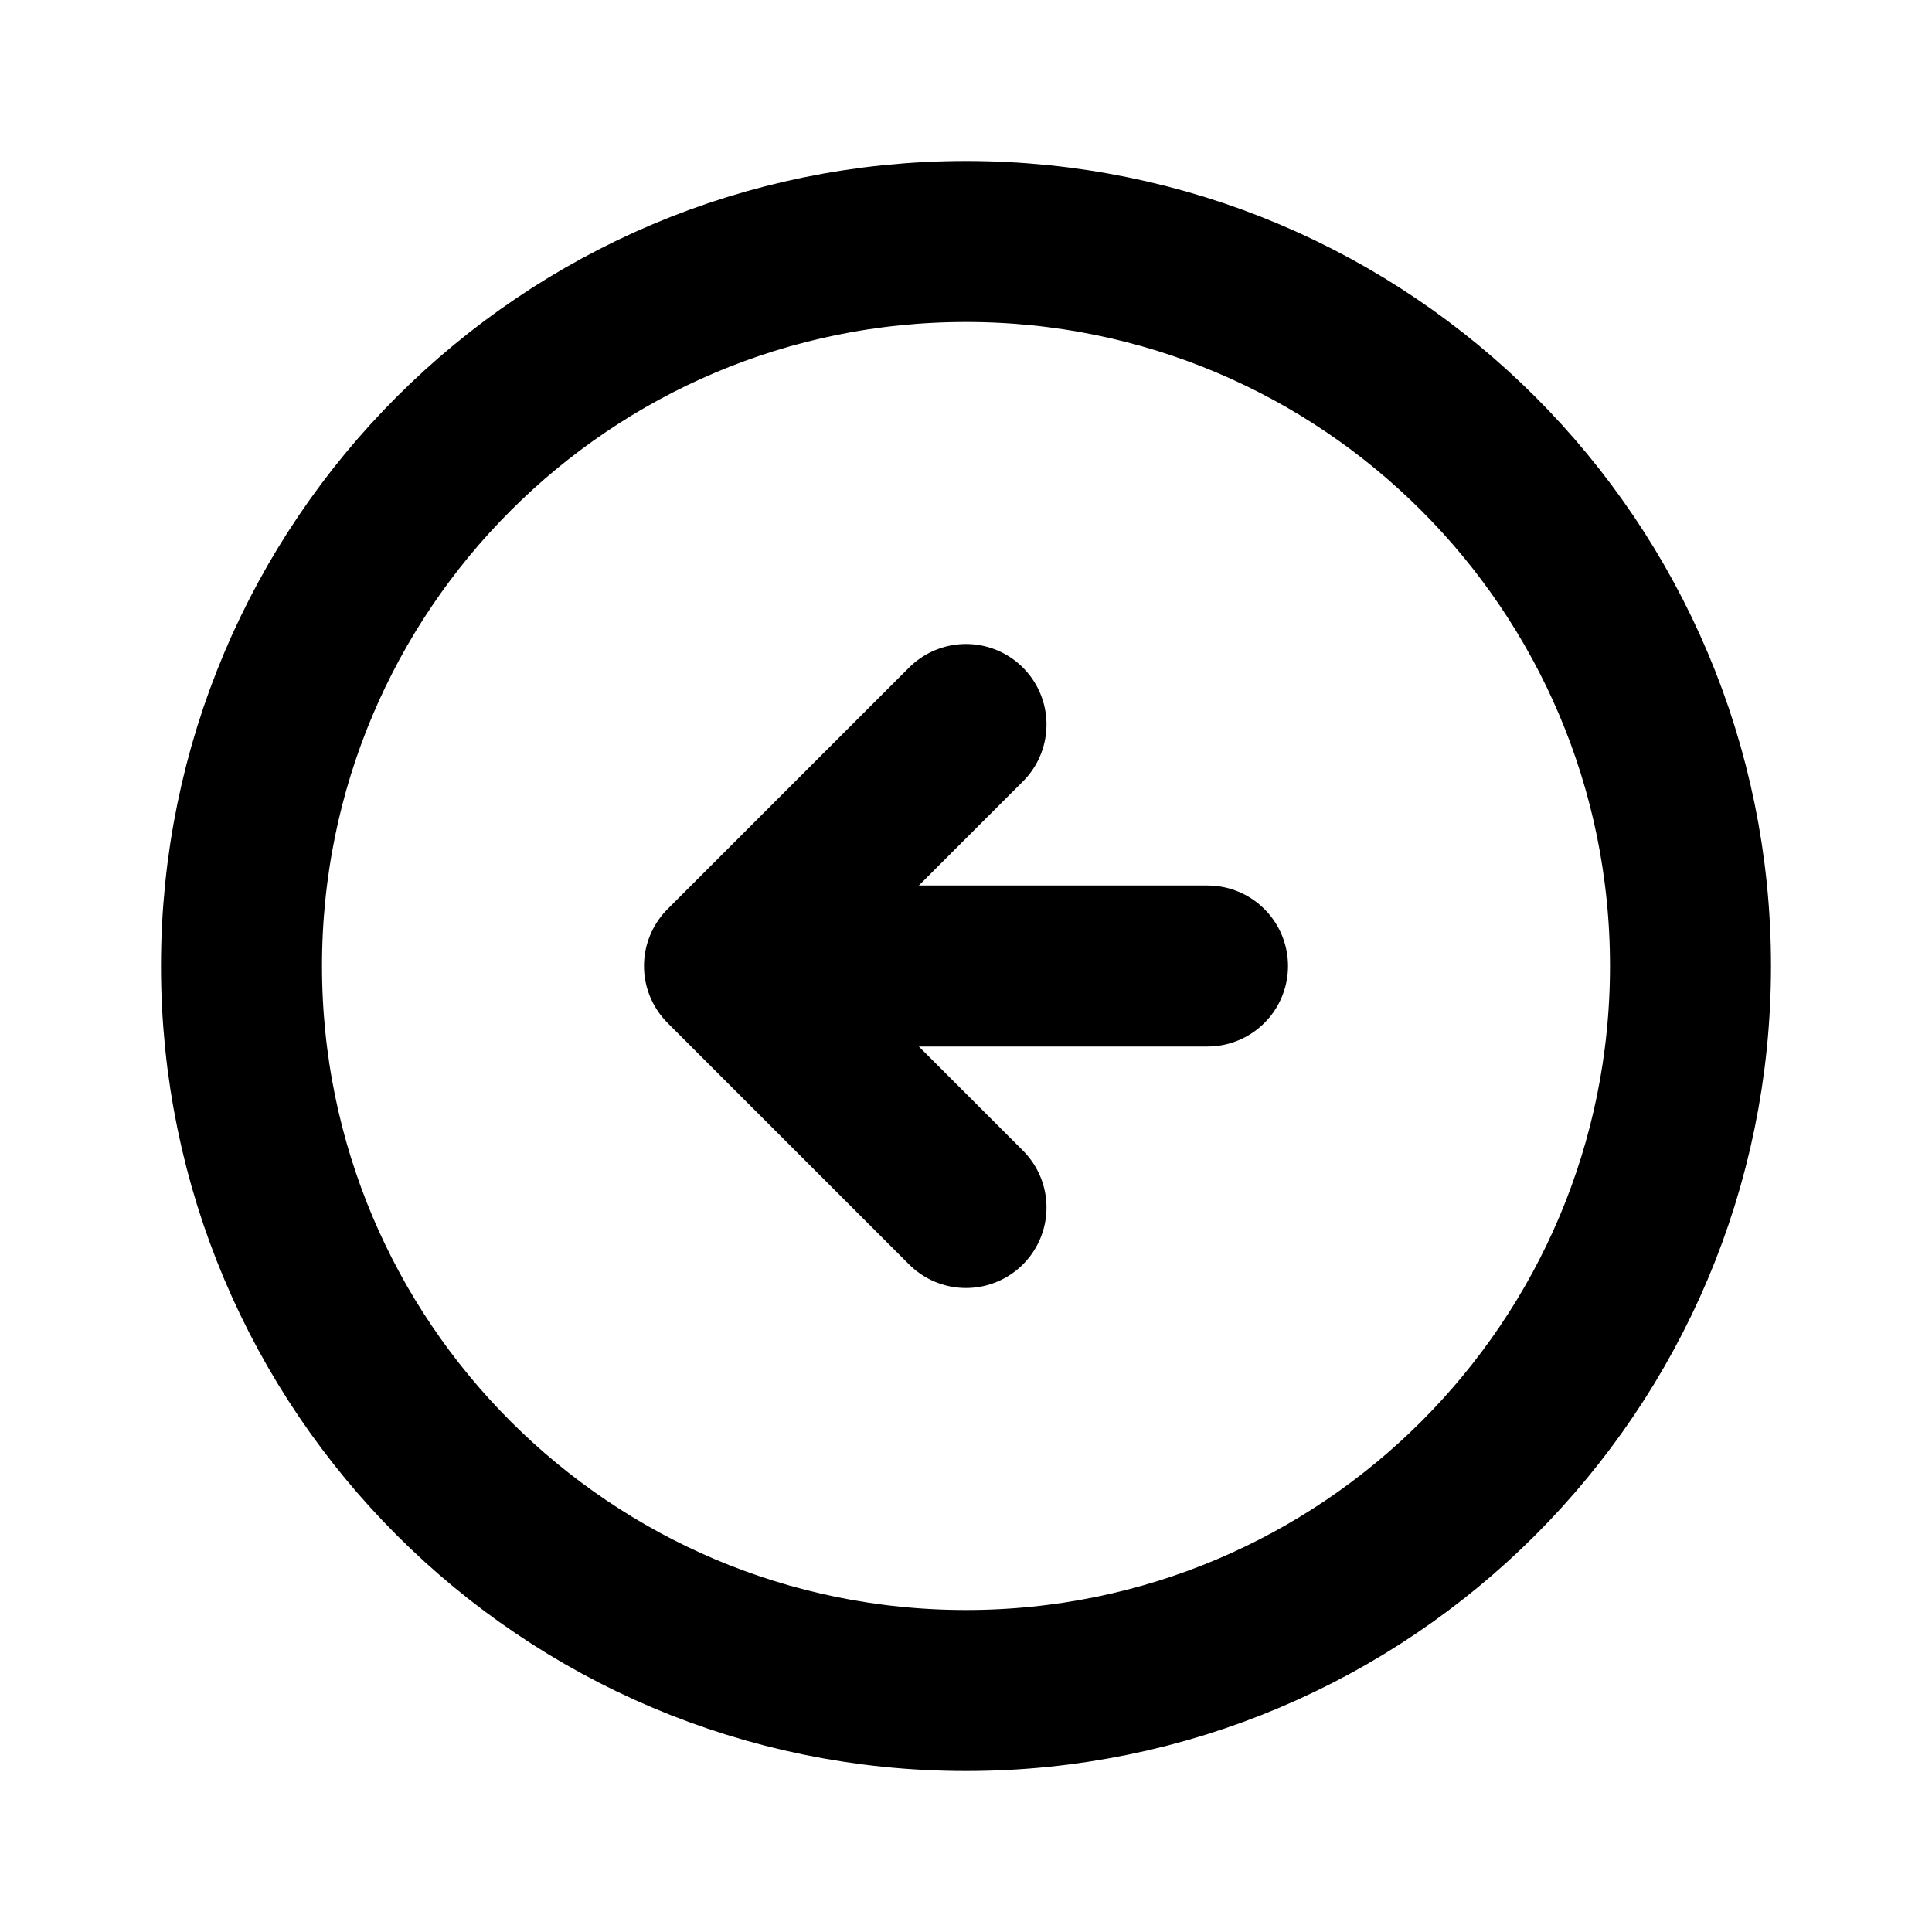
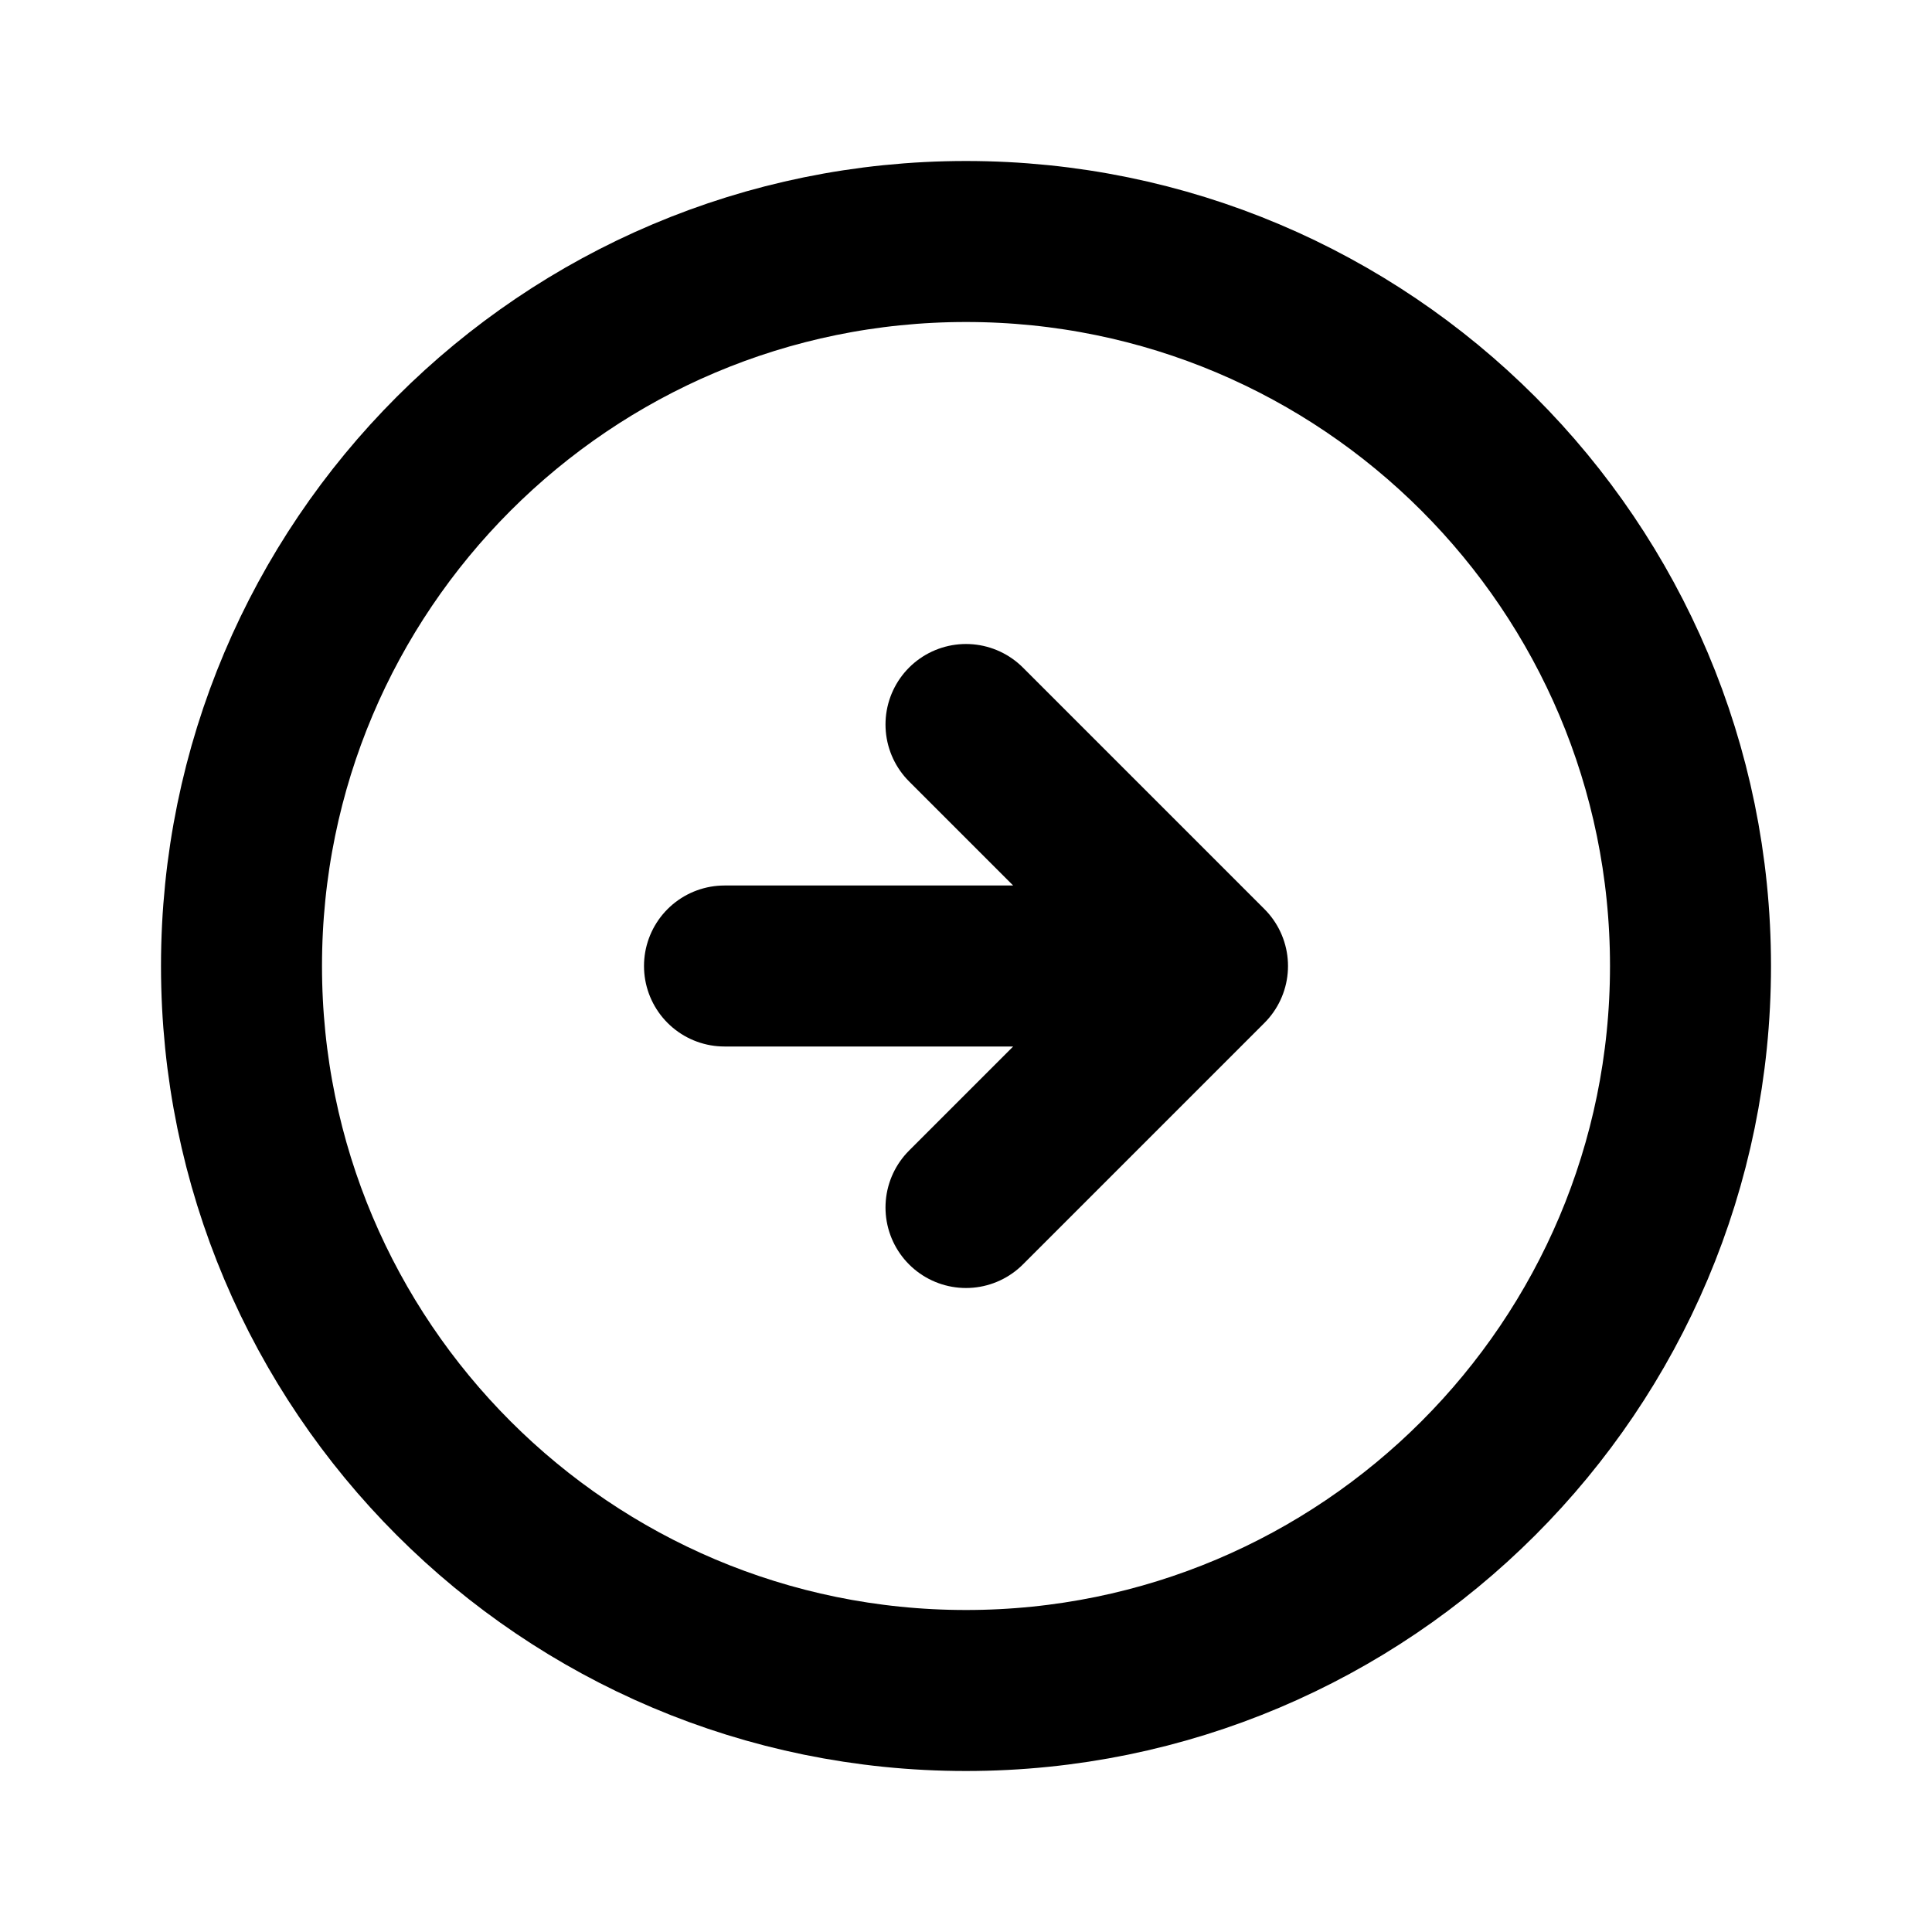
<svg xmlns="http://www.w3.org/2000/svg" viewBox="0 0 24 24" fill="none">
  <circle cx="12" cy="12" r="9" stroke="currentColor" stroke-linecap="round" stroke-linejoin="round" stroke-width="2" />
-   <path stroke="currentColor" stroke-linecap="round" stroke-linejoin="round" stroke-width="2" d="M15 12H9m0 0 3-3m-3 3 3 3" />
+   <path stroke="currentColor" stroke-linecap="round" stroke-linejoin="round" stroke-width="2" d="M9 12h6m0 0-3 3m3-3-3-3" />
</svg>
